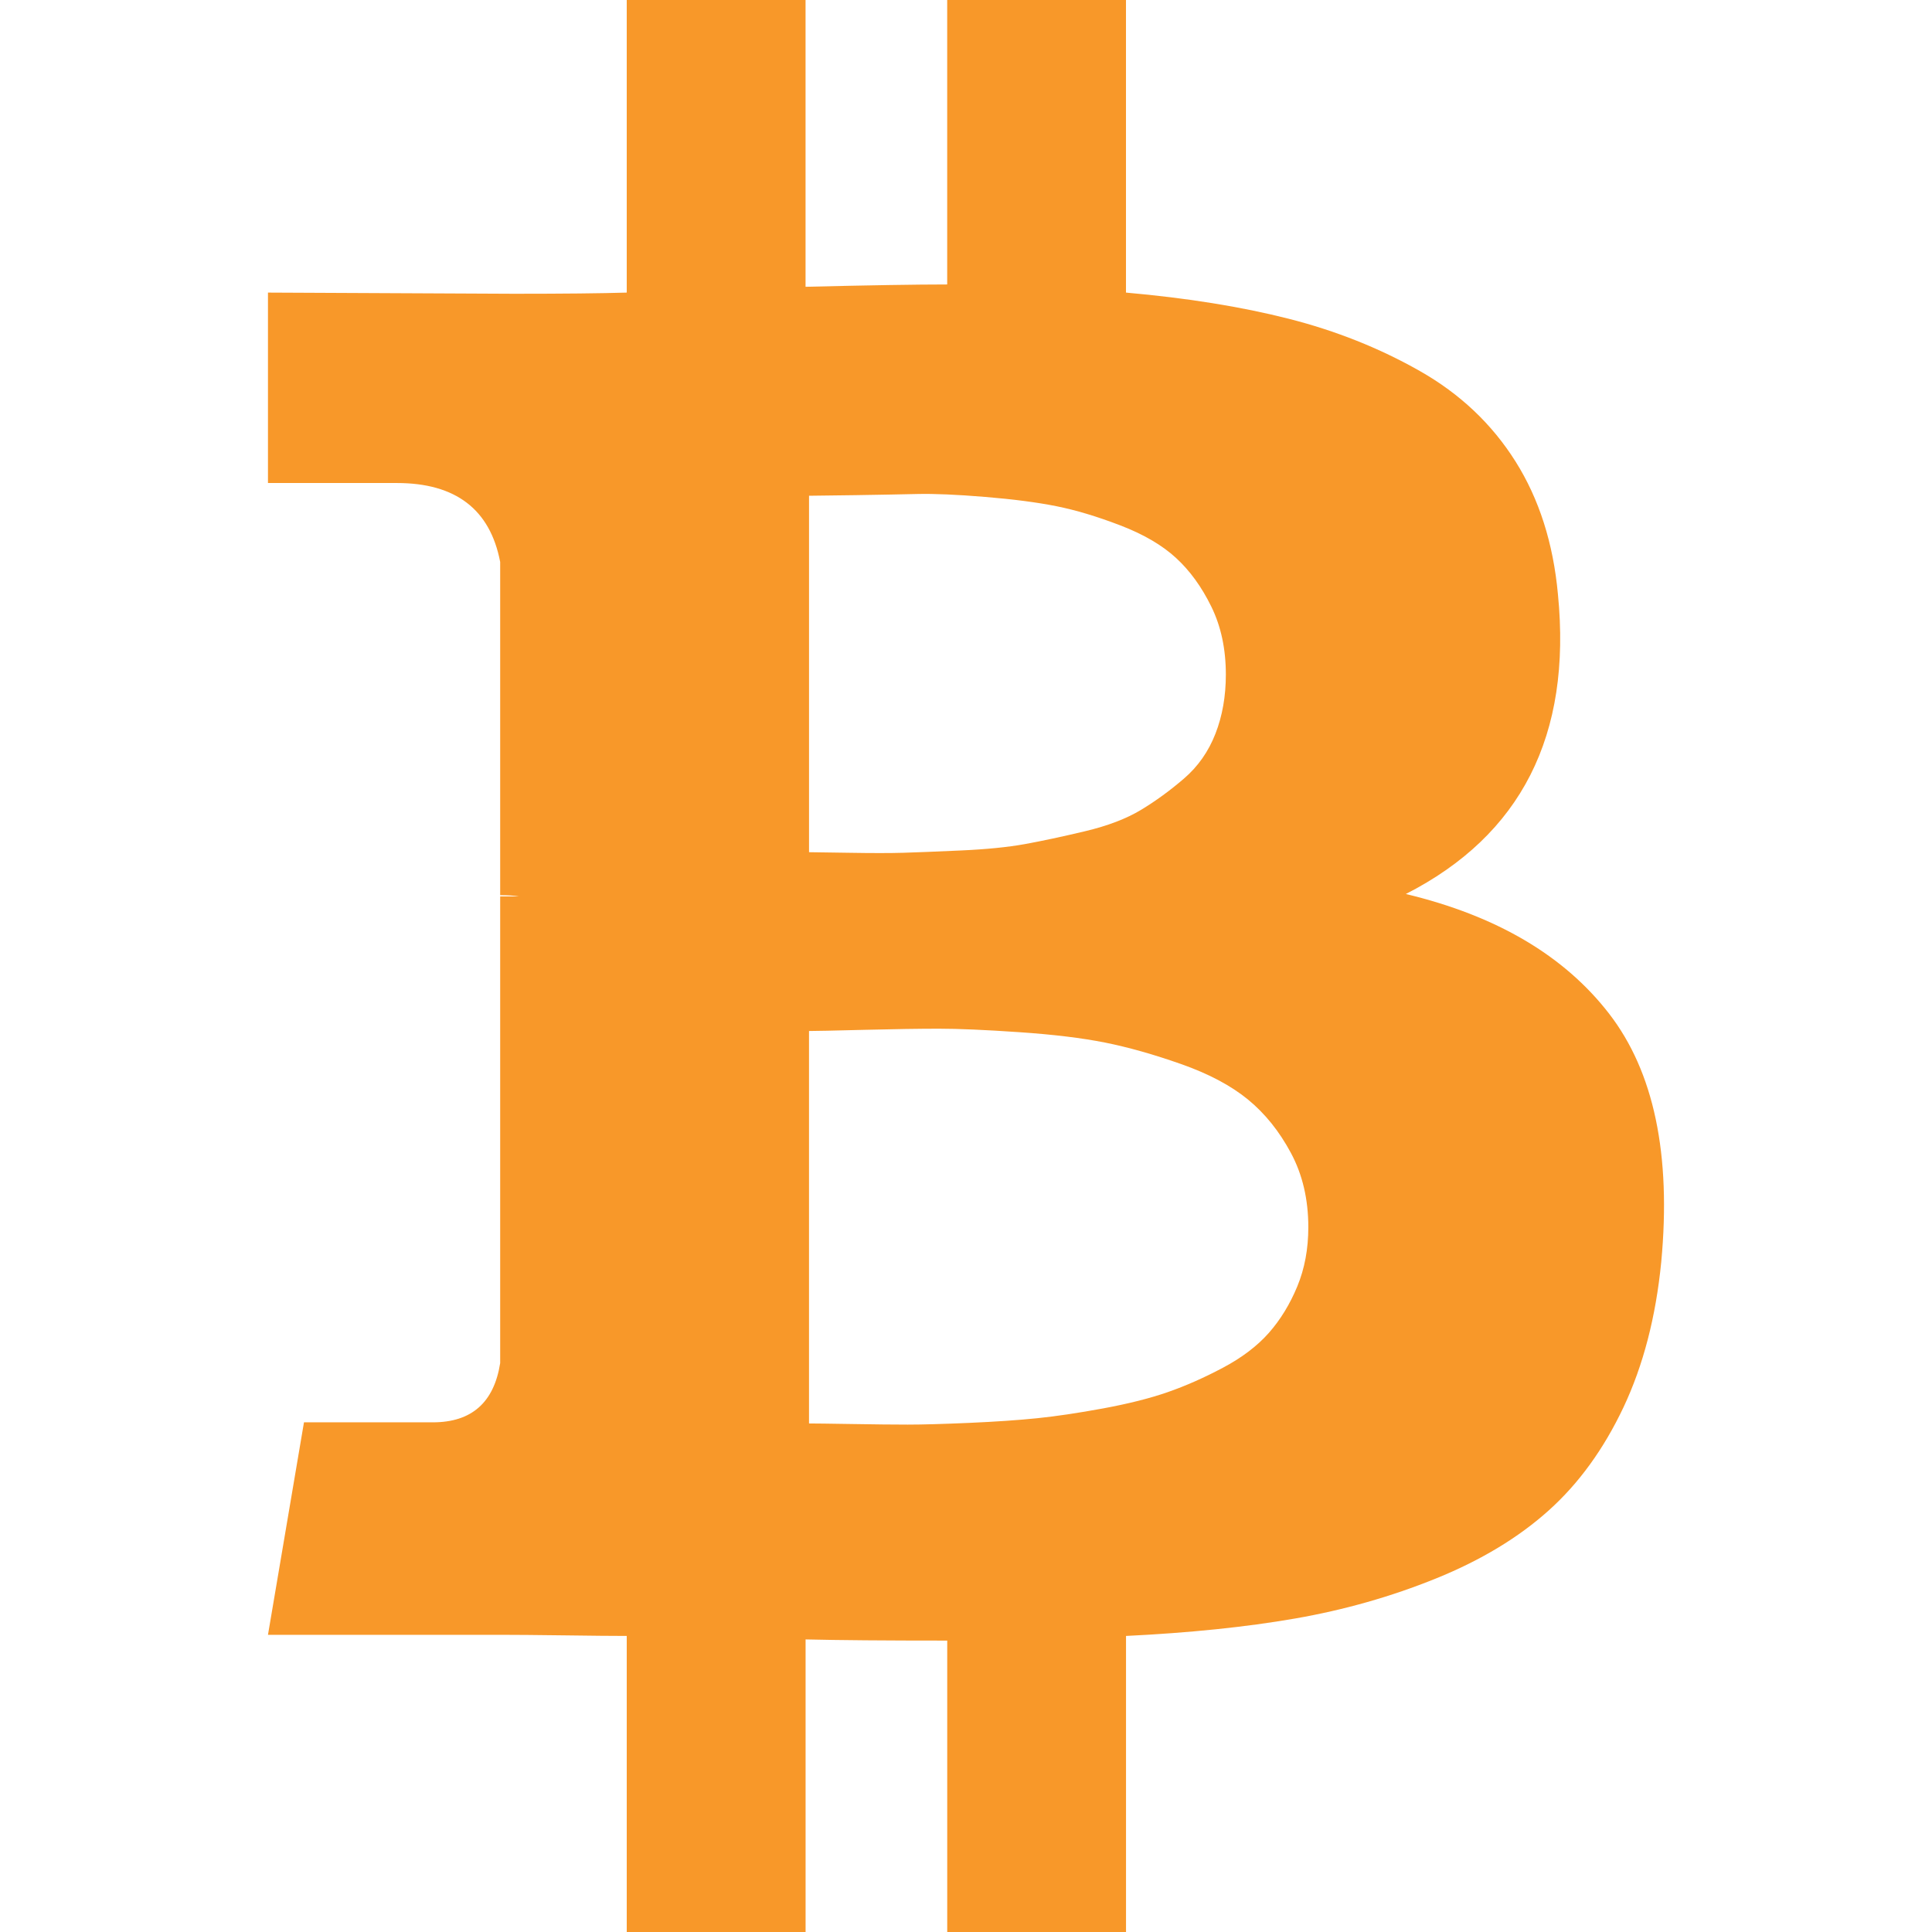
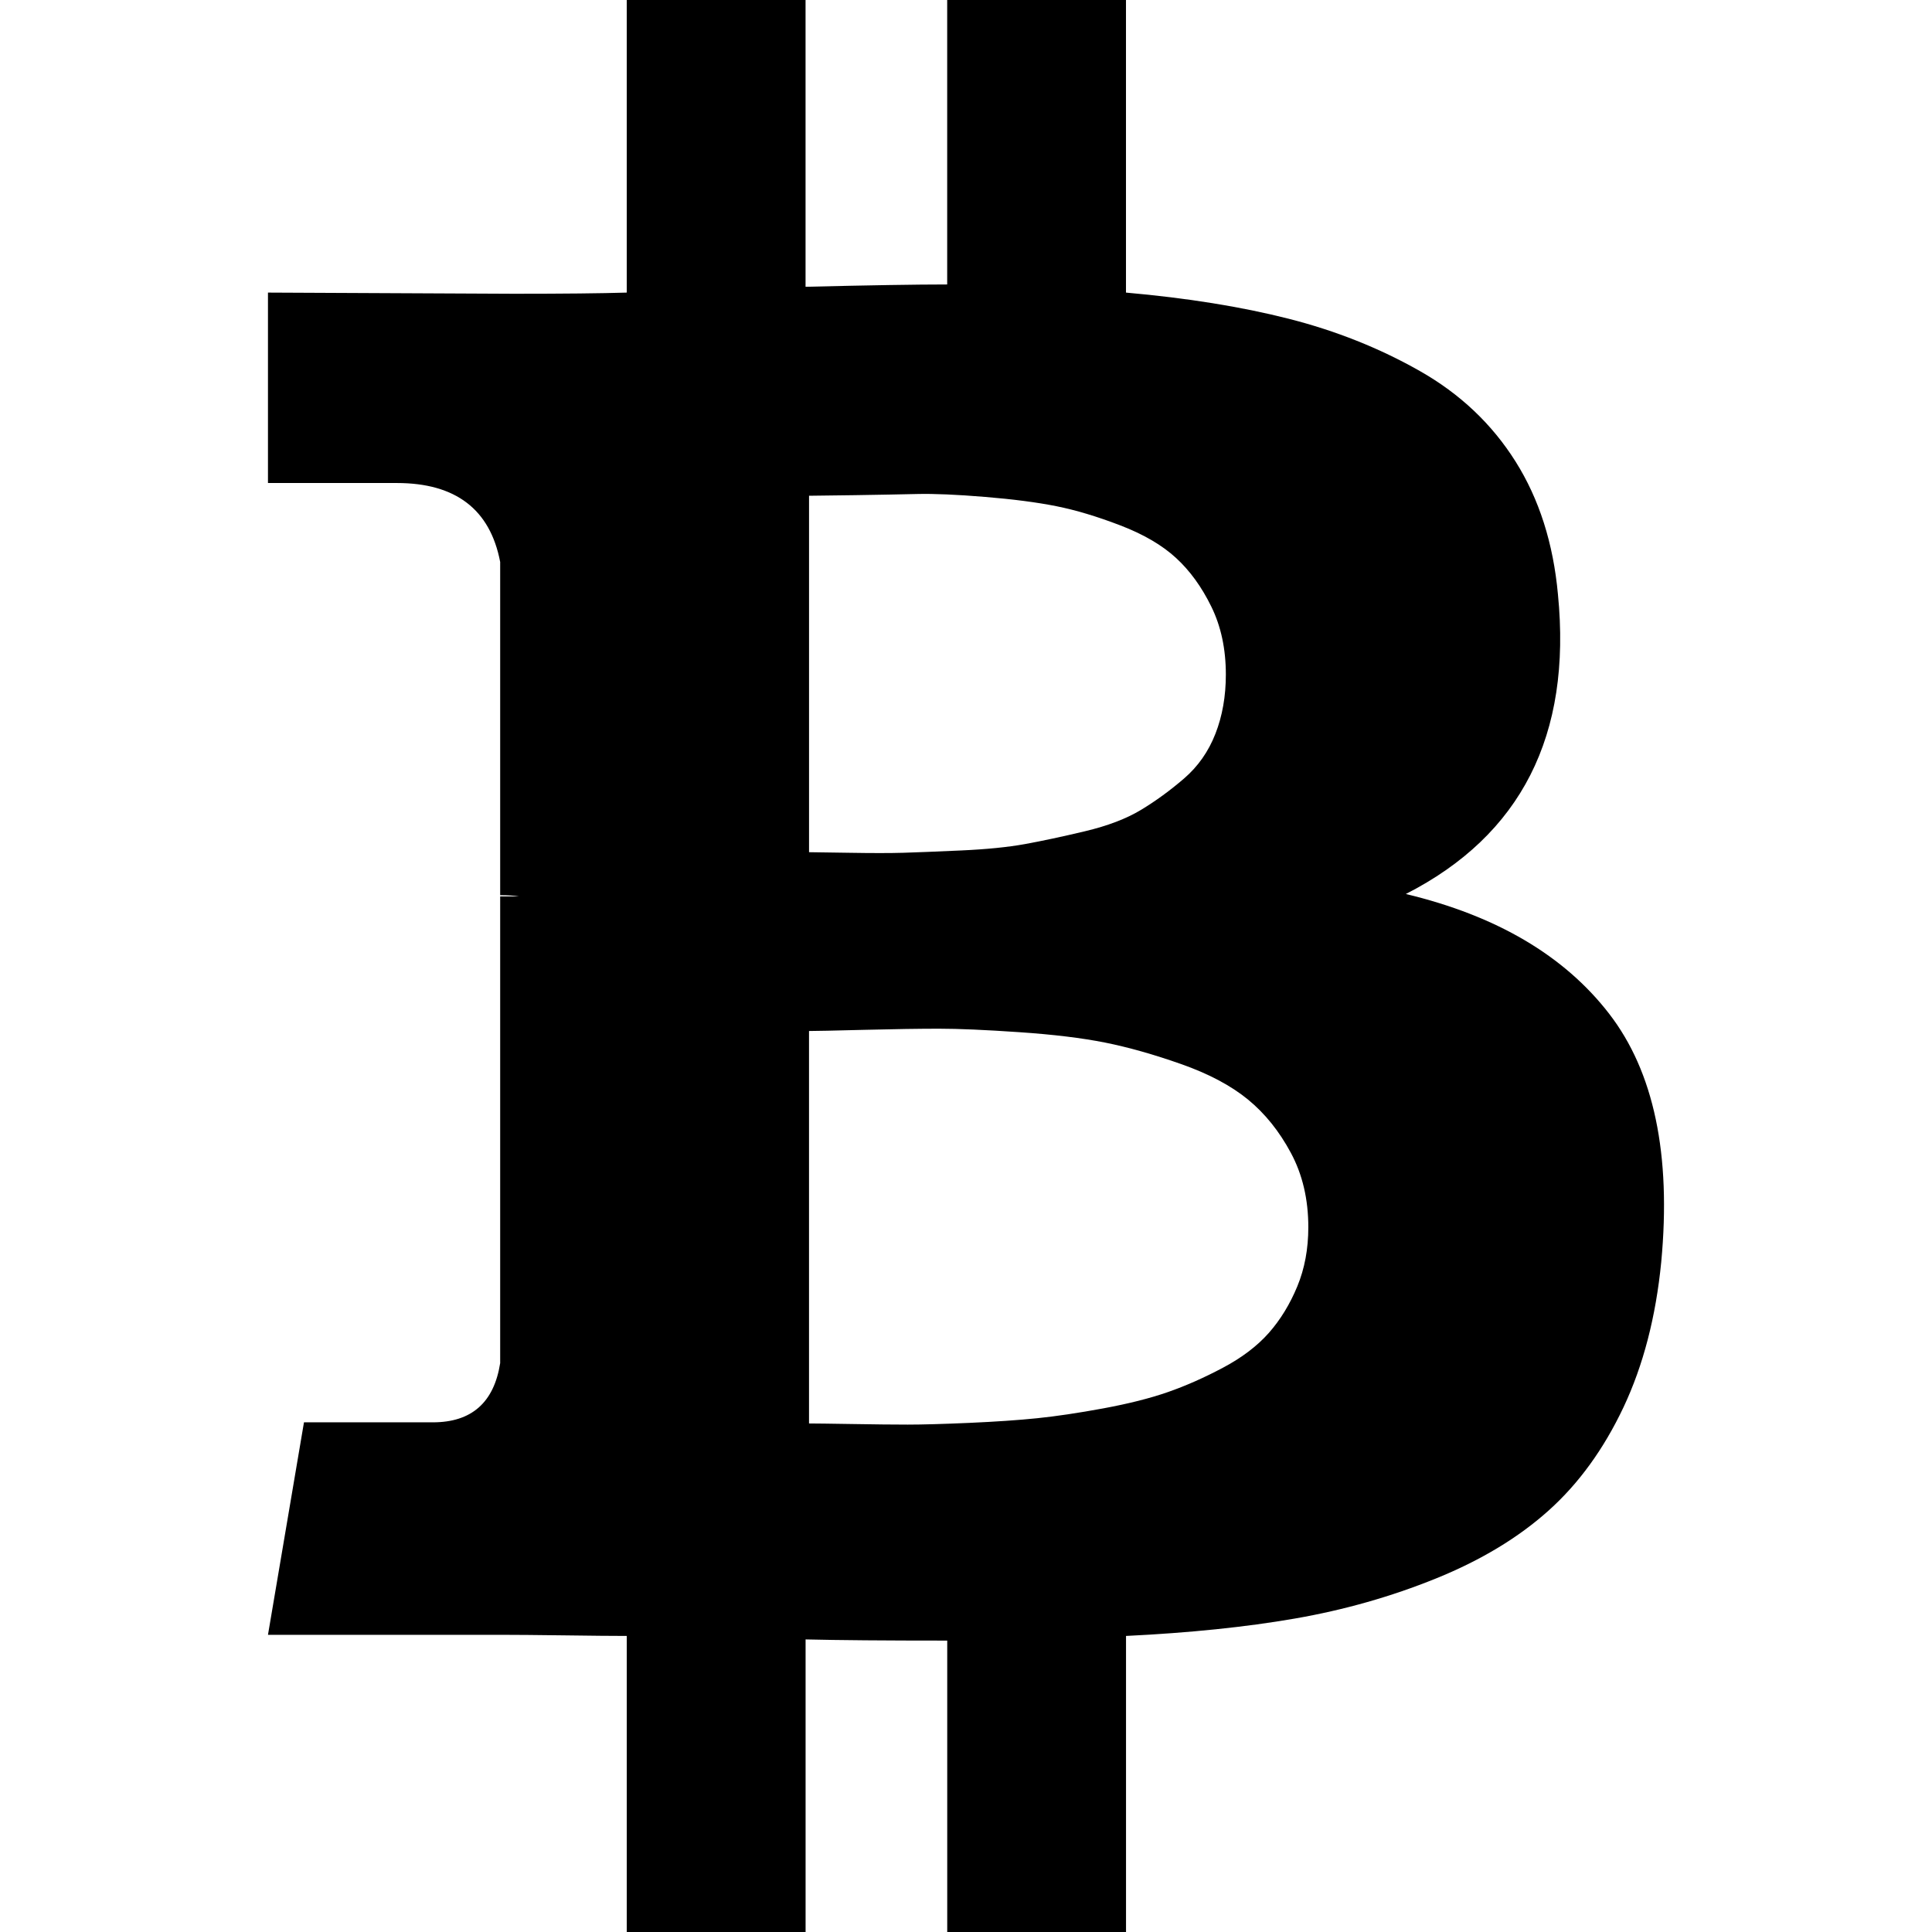
<svg xmlns="http://www.w3.org/2000/svg" version="1.1" id="Capa_1" x="0px" y="0px" width="512px" height="512px" viewBox="0 0 475.074 475.074" style="enable-background:new 0 0 475.074 475.074;" xml:space="preserve">
  <g>
-     <path d="M395.655,249.236c-11.037-14.272-27.692-24.075-49.964-29.403c28.362-14.467,40.826-39.021,37.404-73.666   c-1.144-12.563-4.616-23.451-10.424-32.68c-5.812-9.231-13.655-16.652-23.559-22.266c-9.896-5.621-20.659-9.9-32.264-12.85   c-11.608-2.95-24.935-5.092-39.972-6.423V0h-43.964v69.949c-7.613,0-19.223,0.19-34.829,0.571V0h-43.97v71.948   c-6.283,0.191-15.513,0.288-27.694,0.288l-60.526-0.288v46.824h31.689c14.466,0,22.936,6.473,25.41,19.414v81.942   c1.906,0,3.427,0.098,4.57,0.288h-4.57v114.769c-1.521,9.705-7.04,14.562-16.558,14.562H74.747l-8.852,52.249h57.102   c3.617,0,8.848,0.048,15.703,0.134c6.851,0.096,11.988,0.144,15.415,0.144v72.803h43.977v-71.947   c7.992,0.195,19.602,0.288,34.829,0.288v71.659h43.965v-72.803c15.611-0.76,29.457-2.18,41.538-4.281   c12.087-2.101,23.653-5.379,34.69-9.855c11.036-4.47,20.266-10.041,27.688-16.703c7.426-6.656,13.559-15.13,18.421-25.41   c4.846-10.28,7.943-22.176,9.271-35.693C410.979,283.882,406.694,263.514,395.655,249.236z M198.938,121.904   c1.333,0,5.092-0.048,11.278-0.144c6.189-0.098,11.326-0.192,15.418-0.288c4.093-0.094,9.613,0.144,16.563,0.715   c6.947,0.571,12.799,1.334,17.556,2.284s9.996,2.521,15.701,4.71c5.715,2.187,10.28,4.853,13.702,7.993   c3.429,3.14,6.331,7.139,8.706,11.993c2.382,4.853,3.572,10.42,3.572,16.7c0,5.33-0.855,10.185-2.566,14.565   c-1.708,4.377-4.284,8.042-7.706,10.992c-3.423,2.951-6.951,5.523-10.568,7.71c-3.613,2.187-8.233,3.949-13.846,5.28   c-5.612,1.333-10.513,2.38-14.698,3.14c-4.188,0.762-9.421,1.287-15.703,1.571c-6.283,0.284-11.043,0.478-14.277,0.572   c-3.237,0.094-7.661,0.094-13.278,0c-5.618-0.094-8.897-0.144-9.851-0.144v-87.65H198.938z M318.998,316.331   c-1.813,4.38-4.141,8.189-6.994,11.427c-2.858,3.23-6.619,6.088-11.28,8.559c-4.66,2.478-9.185,4.473-13.559,5.996   c-4.38,1.529-9.664,2.854-15.844,4c-6.194,1.143-11.615,1.947-16.283,2.426c-4.661,0.477-10.226,0.856-16.7,1.144   c-6.469,0.28-11.516,0.425-15.131,0.425c-3.617,0-8.186-0.052-13.706-0.145c-5.523-0.089-9.041-0.137-10.565-0.137v-96.505   c1.521,0,6.042-0.093,13.562-0.287c7.521-0.192,13.656-0.281,18.415-0.281c4.758,0,11.327,0.281,19.705,0.856   c8.37,0.567,15.413,1.42,21.128,2.562c5.708,1.144,11.937,2.902,18.699,5.284c6.755,2.378,12.23,5.28,16.419,8.706   c4.188,3.432,7.707,7.803,10.561,13.134c2.861,5.328,4.288,11.42,4.288,18.274C321.712,307.104,320.809,311.95,318.998,316.331z" fill="#f89829" />
+     <path d="M395.655,249.236c-11.037-14.272-27.692-24.075-49.964-29.403c28.362-14.467,40.826-39.021,37.404-73.666   c-1.144-12.563-4.616-23.451-10.424-32.68c-5.812-9.231-13.655-16.652-23.559-22.266c-9.896-5.621-20.659-9.9-32.264-12.85   c-11.608-2.95-24.935-5.092-39.972-6.423V0h-43.964v69.949c-7.613,0-19.223,0.19-34.829,0.571V0h-43.97v71.948   c-6.283,0.191-15.513,0.288-27.694,0.288l-60.526-0.288v46.824h31.689c14.466,0,22.936,6.473,25.41,19.414v81.942   c1.906,0,3.427,0.098,4.57,0.288h-4.57v114.769c-1.521,9.705-7.04,14.562-16.558,14.562H74.747l-8.852,52.249h57.102   c3.617,0,8.848,0.048,15.703,0.134c6.851,0.096,11.988,0.144,15.415,0.144v72.803h43.977v-71.947   c7.992,0.195,19.602,0.288,34.829,0.288v71.659h43.965v-72.803c15.611-0.76,29.457-2.18,41.538-4.281   c12.087-2.101,23.653-5.379,34.69-9.855c11.036-4.47,20.266-10.041,27.688-16.703c7.426-6.656,13.559-15.13,18.421-25.41   c4.846-10.28,7.943-22.176,9.271-35.693C410.979,283.882,406.694,263.514,395.655,249.236z M198.938,121.904   c1.333,0,5.092-0.048,11.278-0.144c6.189-0.098,11.326-0.192,15.418-0.288c4.093-0.094,9.613,0.144,16.563,0.715   c6.947,0.571,12.799,1.334,17.556,2.284s9.996,2.521,15.701,4.71c5.715,2.187,10.28,4.853,13.702,7.993   c3.429,3.14,6.331,7.139,8.706,11.993c2.382,4.853,3.572,10.42,3.572,16.7c0,5.33-0.855,10.185-2.566,14.565   c-1.708,4.377-4.284,8.042-7.706,10.992c-3.423,2.951-6.951,5.523-10.568,7.71c-3.613,2.187-8.233,3.949-13.846,5.28   c-5.612,1.333-10.513,2.38-14.698,3.14c-4.188,0.762-9.421,1.287-15.703,1.571c-6.283,0.284-11.043,0.478-14.277,0.572   c-3.237,0.094-7.661,0.094-13.278,0c-5.618-0.094-8.897-0.144-9.851-0.144v-87.65H198.938z M318.998,316.331   c-1.813,4.38-4.141,8.189-6.994,11.427c-2.858,3.23-6.619,6.088-11.28,8.559c-4.66,2.478-9.185,4.473-13.559,5.996   c-4.38,1.529-9.664,2.854-15.844,4c-6.194,1.143-11.615,1.947-16.283,2.426c-4.661,0.477-10.226,0.856-16.7,1.144   c-6.469,0.28-11.516,0.425-15.131,0.425c-3.617,0-8.186-0.052-13.706-0.145c-5.523-0.089-9.041-0.137-10.565-0.137v-96.505   c1.521,0,6.042-0.093,13.562-0.287c7.521-0.192,13.656-0.281,18.415-0.281c4.758,0,11.327,0.281,19.705,0.856   c8.37,0.567,15.413,1.42,21.128,2.562c5.708,1.144,11.937,2.902,18.699,5.284c6.755,2.378,12.23,5.28,16.419,8.706   c4.188,3.432,7.707,7.803,10.561,13.134c2.861,5.328,4.288,11.42,4.288,18.274C321.712,307.104,320.809,311.95,318.998,316.331z" fill="#000000" />
  </g>
  <g>
</g>
  <g>
</g>
  <g>
</g>
  <g>
</g>
  <g>
</g>
  <g>
</g>
  <g>
</g>
  <g>
</g>
  <g>
</g>
  <g>
</g>
  <g>
</g>
  <g>
</g>
  <g>
</g>
  <g>
</g>
  <g>
</g>
</svg>
